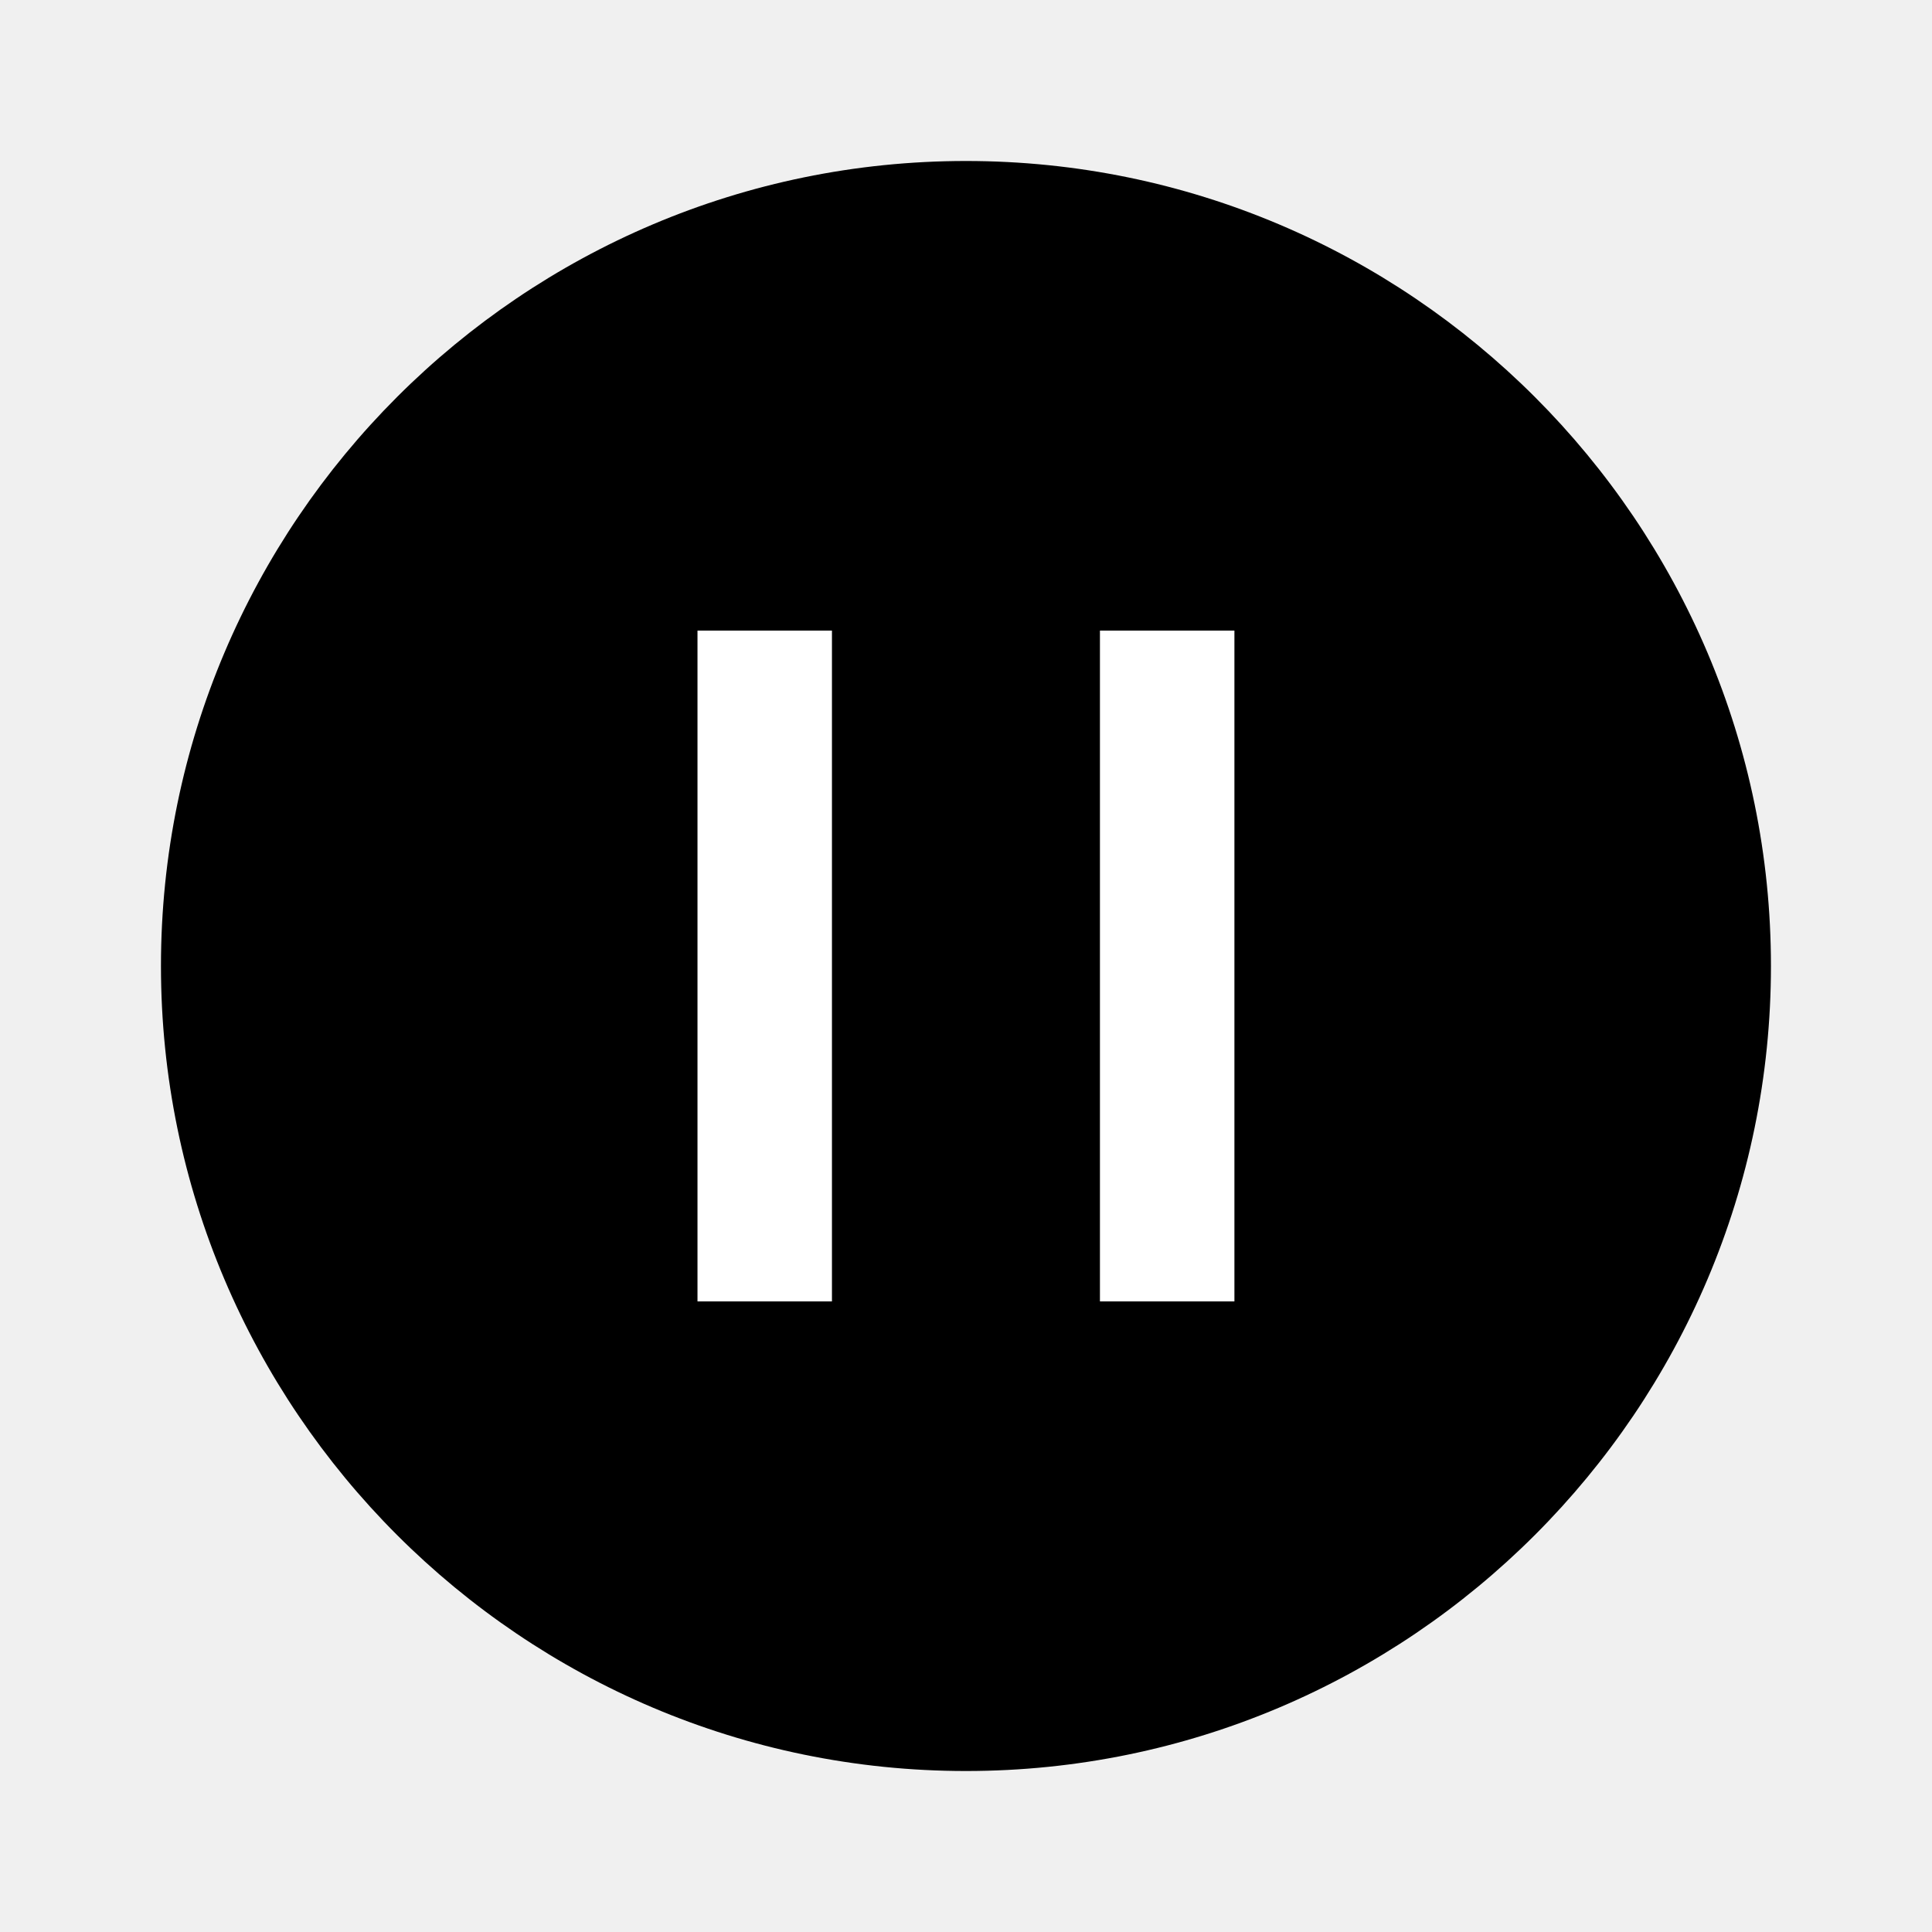
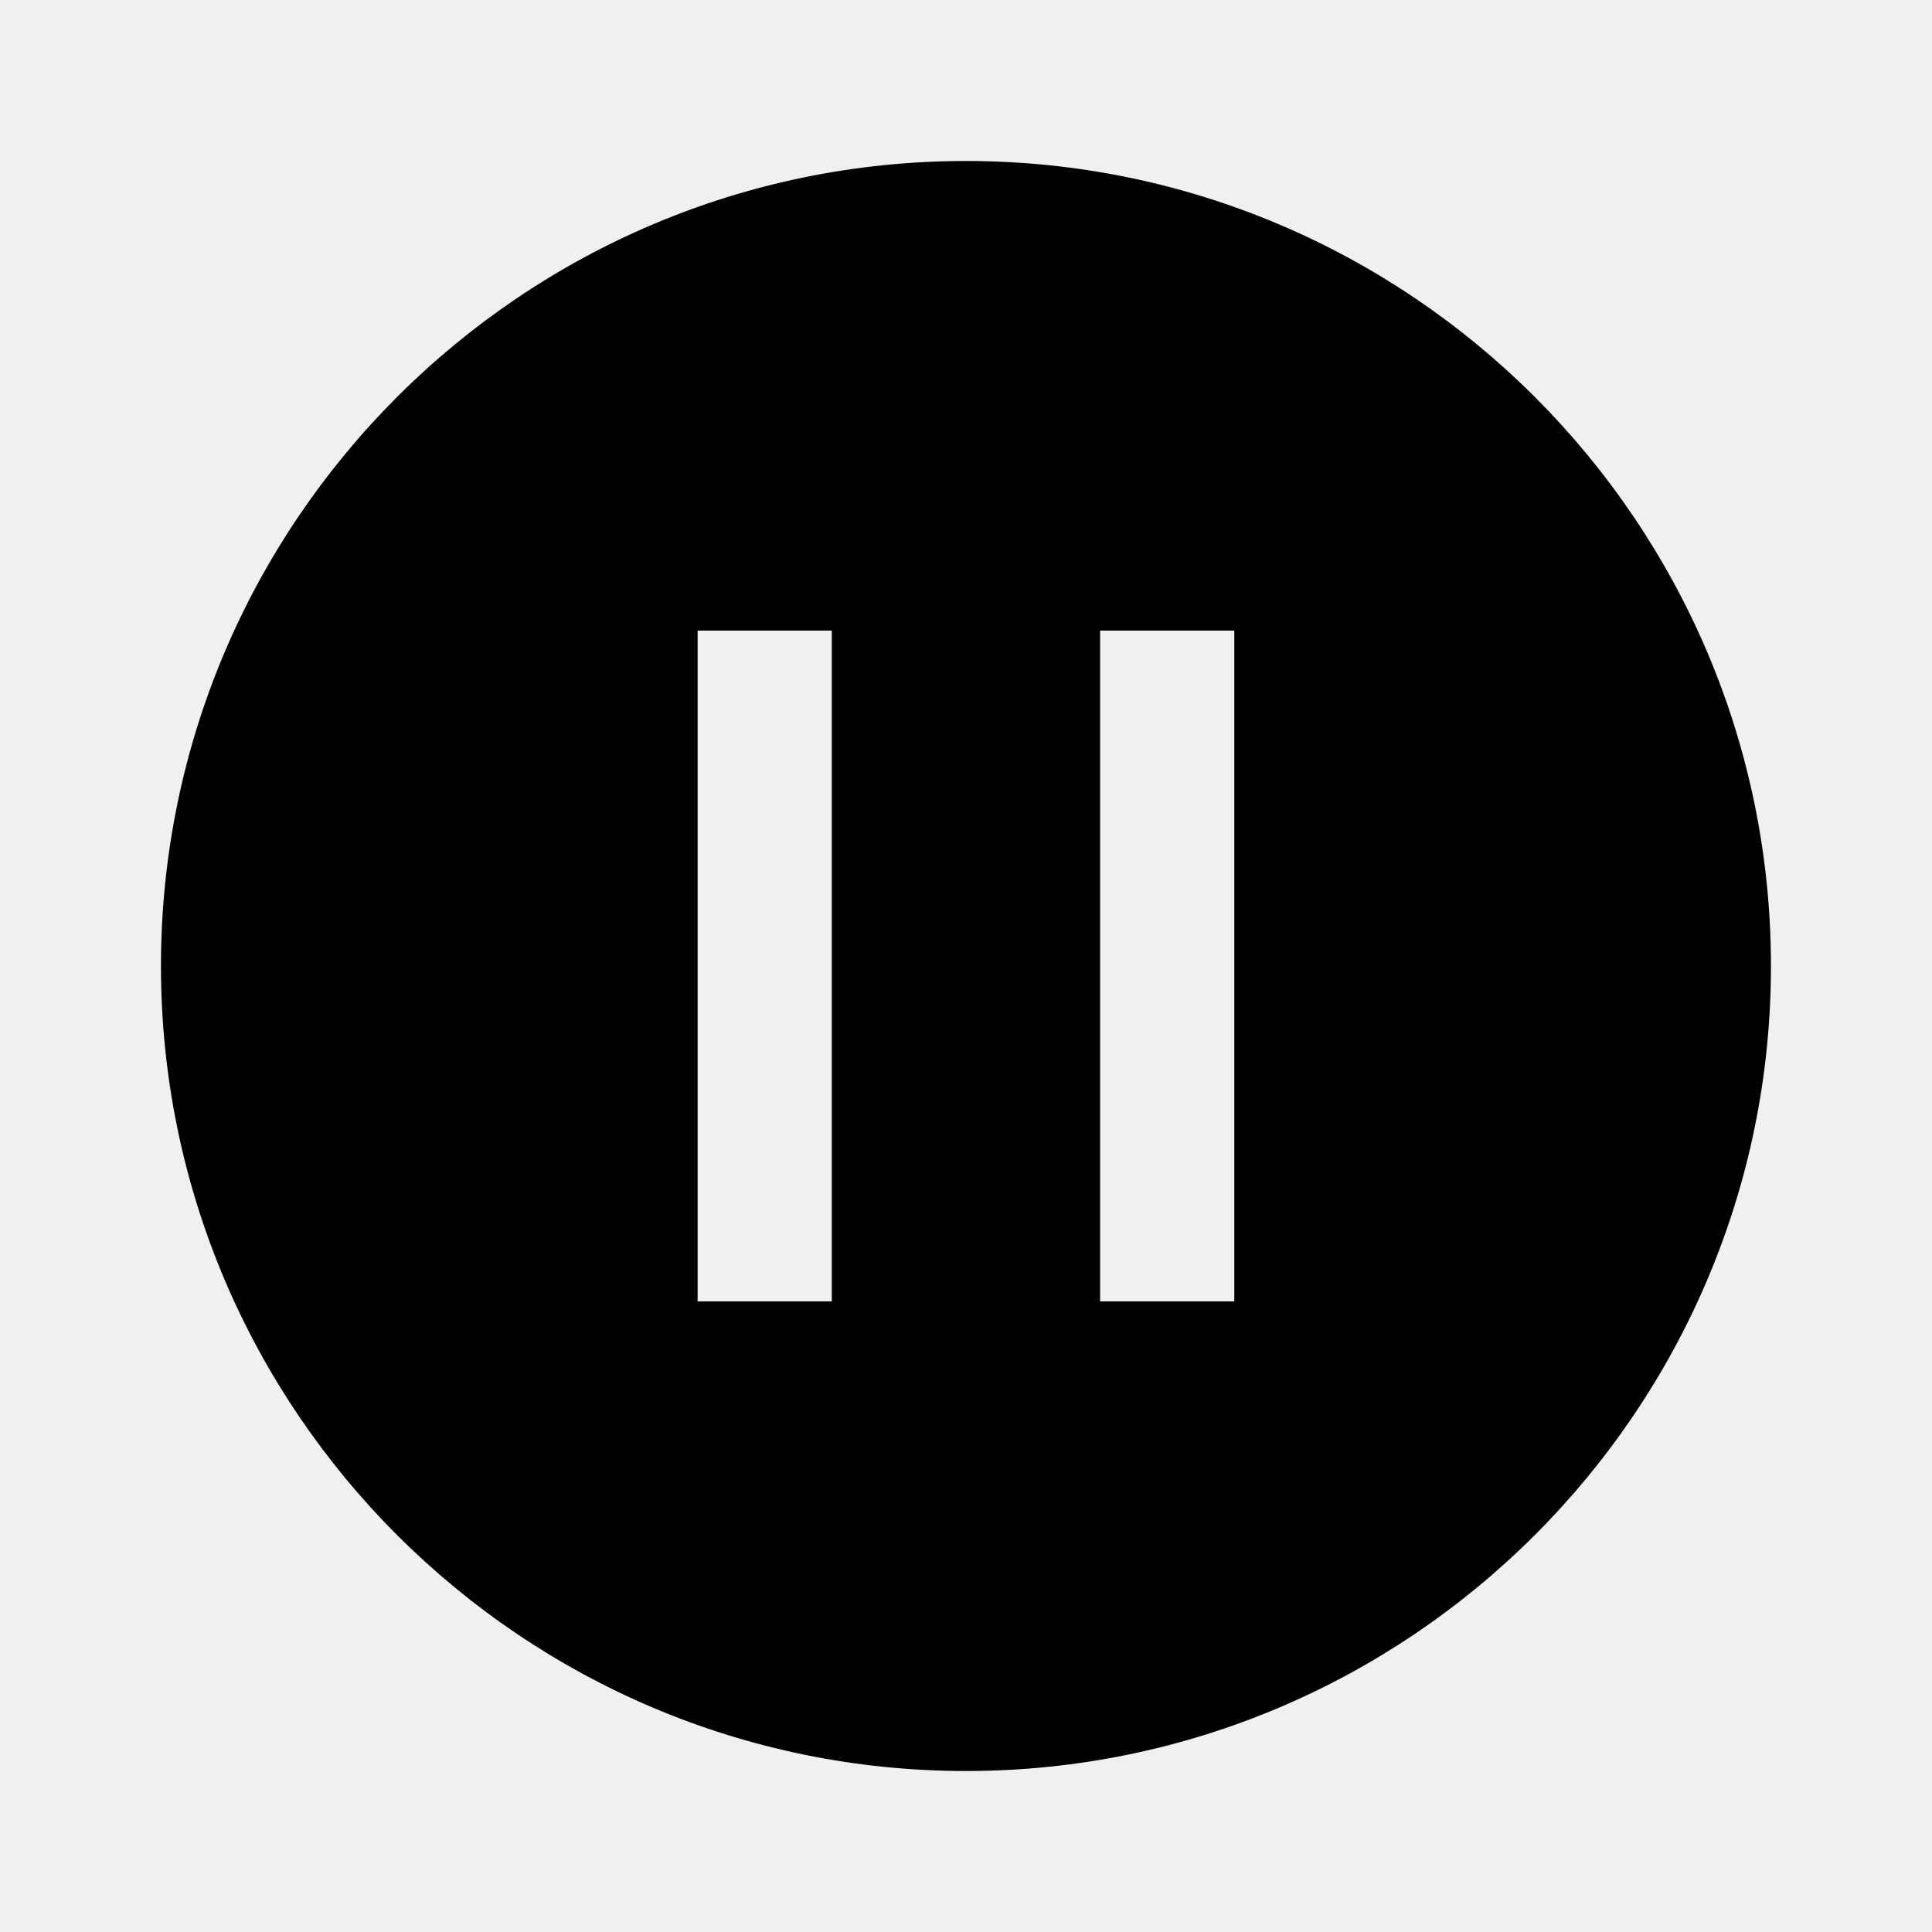
<svg xmlns="http://www.w3.org/2000/svg" width="64" height="64" viewBox="0 0 64 64" fill="none">
  <path d="M31.999 5.333C17.294 5.333 5.332 17.296 5.332 32C5.332 46.705 17.294 58.667 31.999 58.667C46.703 58.667 58.665 46.705 58.665 32C58.665 17.296 46.703 5.333 31.999 5.333ZM27.554 43.111H23.11V20.889H27.554V43.111ZM40.888 43.111H36.443V20.889H40.888V43.111Z" fill="currentColor" />
-   <path d="M40.888 43.111H36.443V20.889H40.888V43.111Z" fill="white" />
-   <path d="M27.554 43.111H23.11V20.889H27.554V43.111Z" fill="white" />
+   <path d="M40.888 43.111H36.443V20.889H40.888V43.111Z" />
+   <path d="M27.554 43.111H23.11V20.889H27.554V43.111Z" />
</svg>
